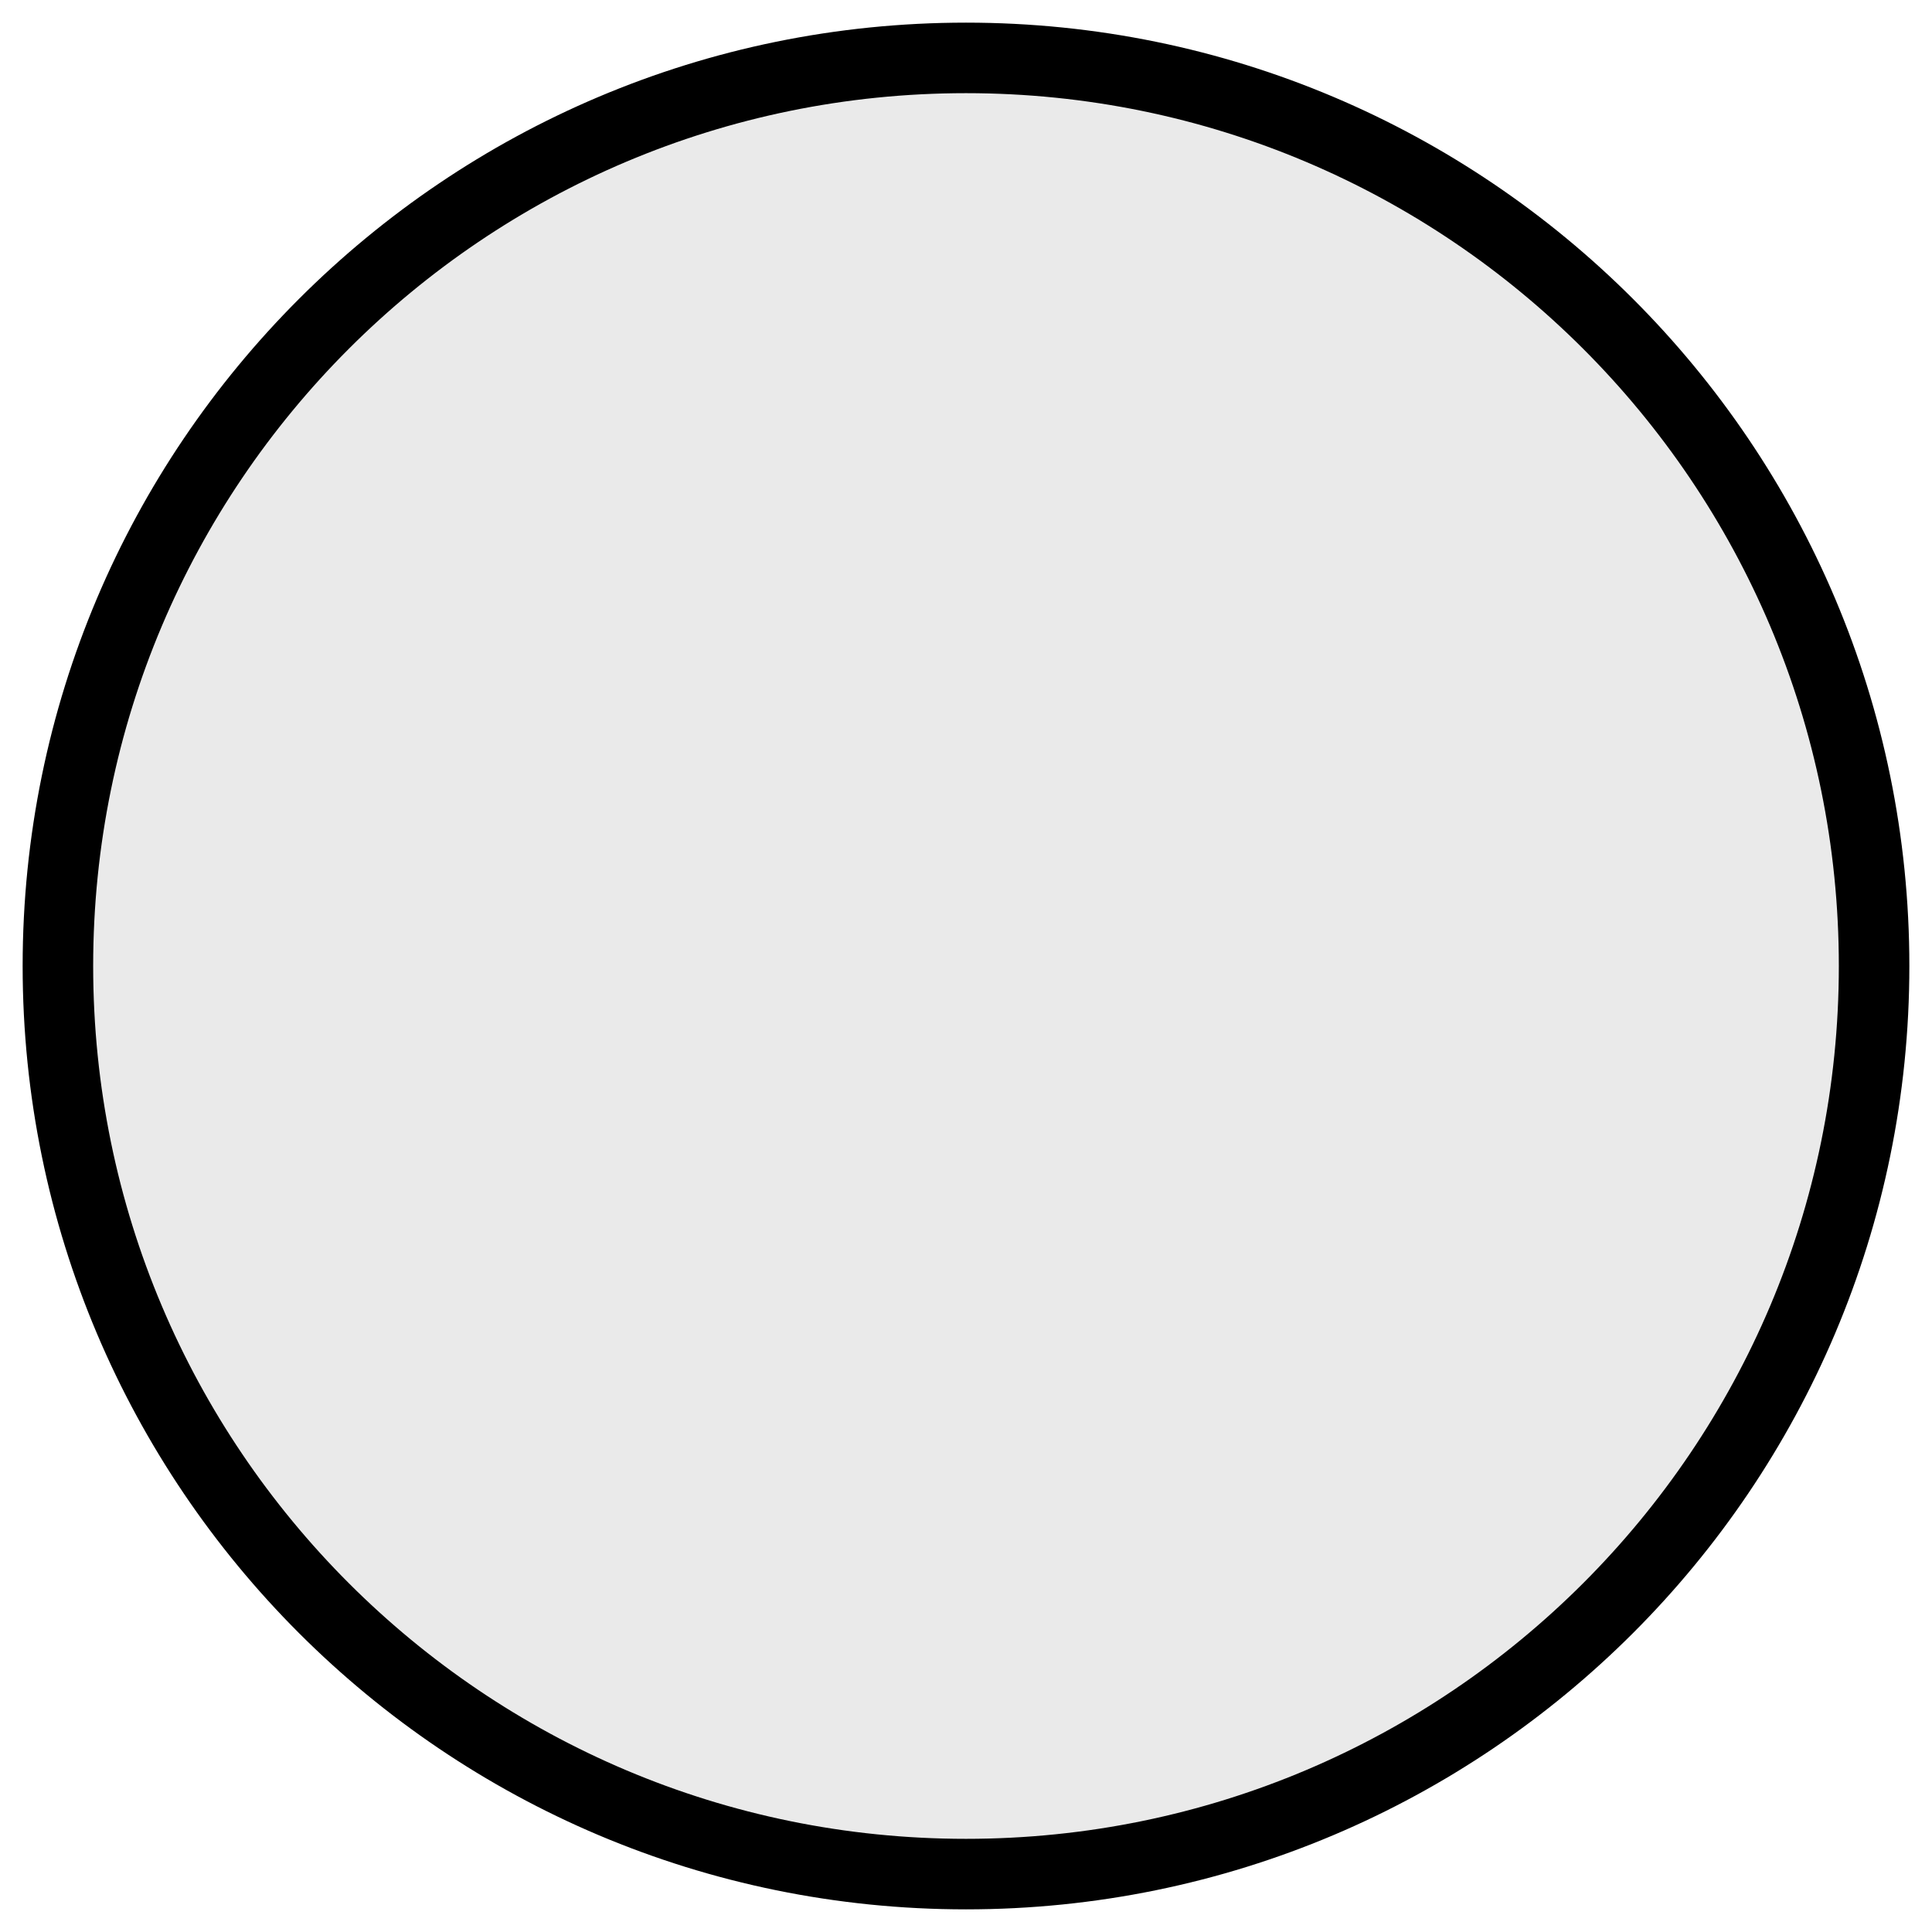
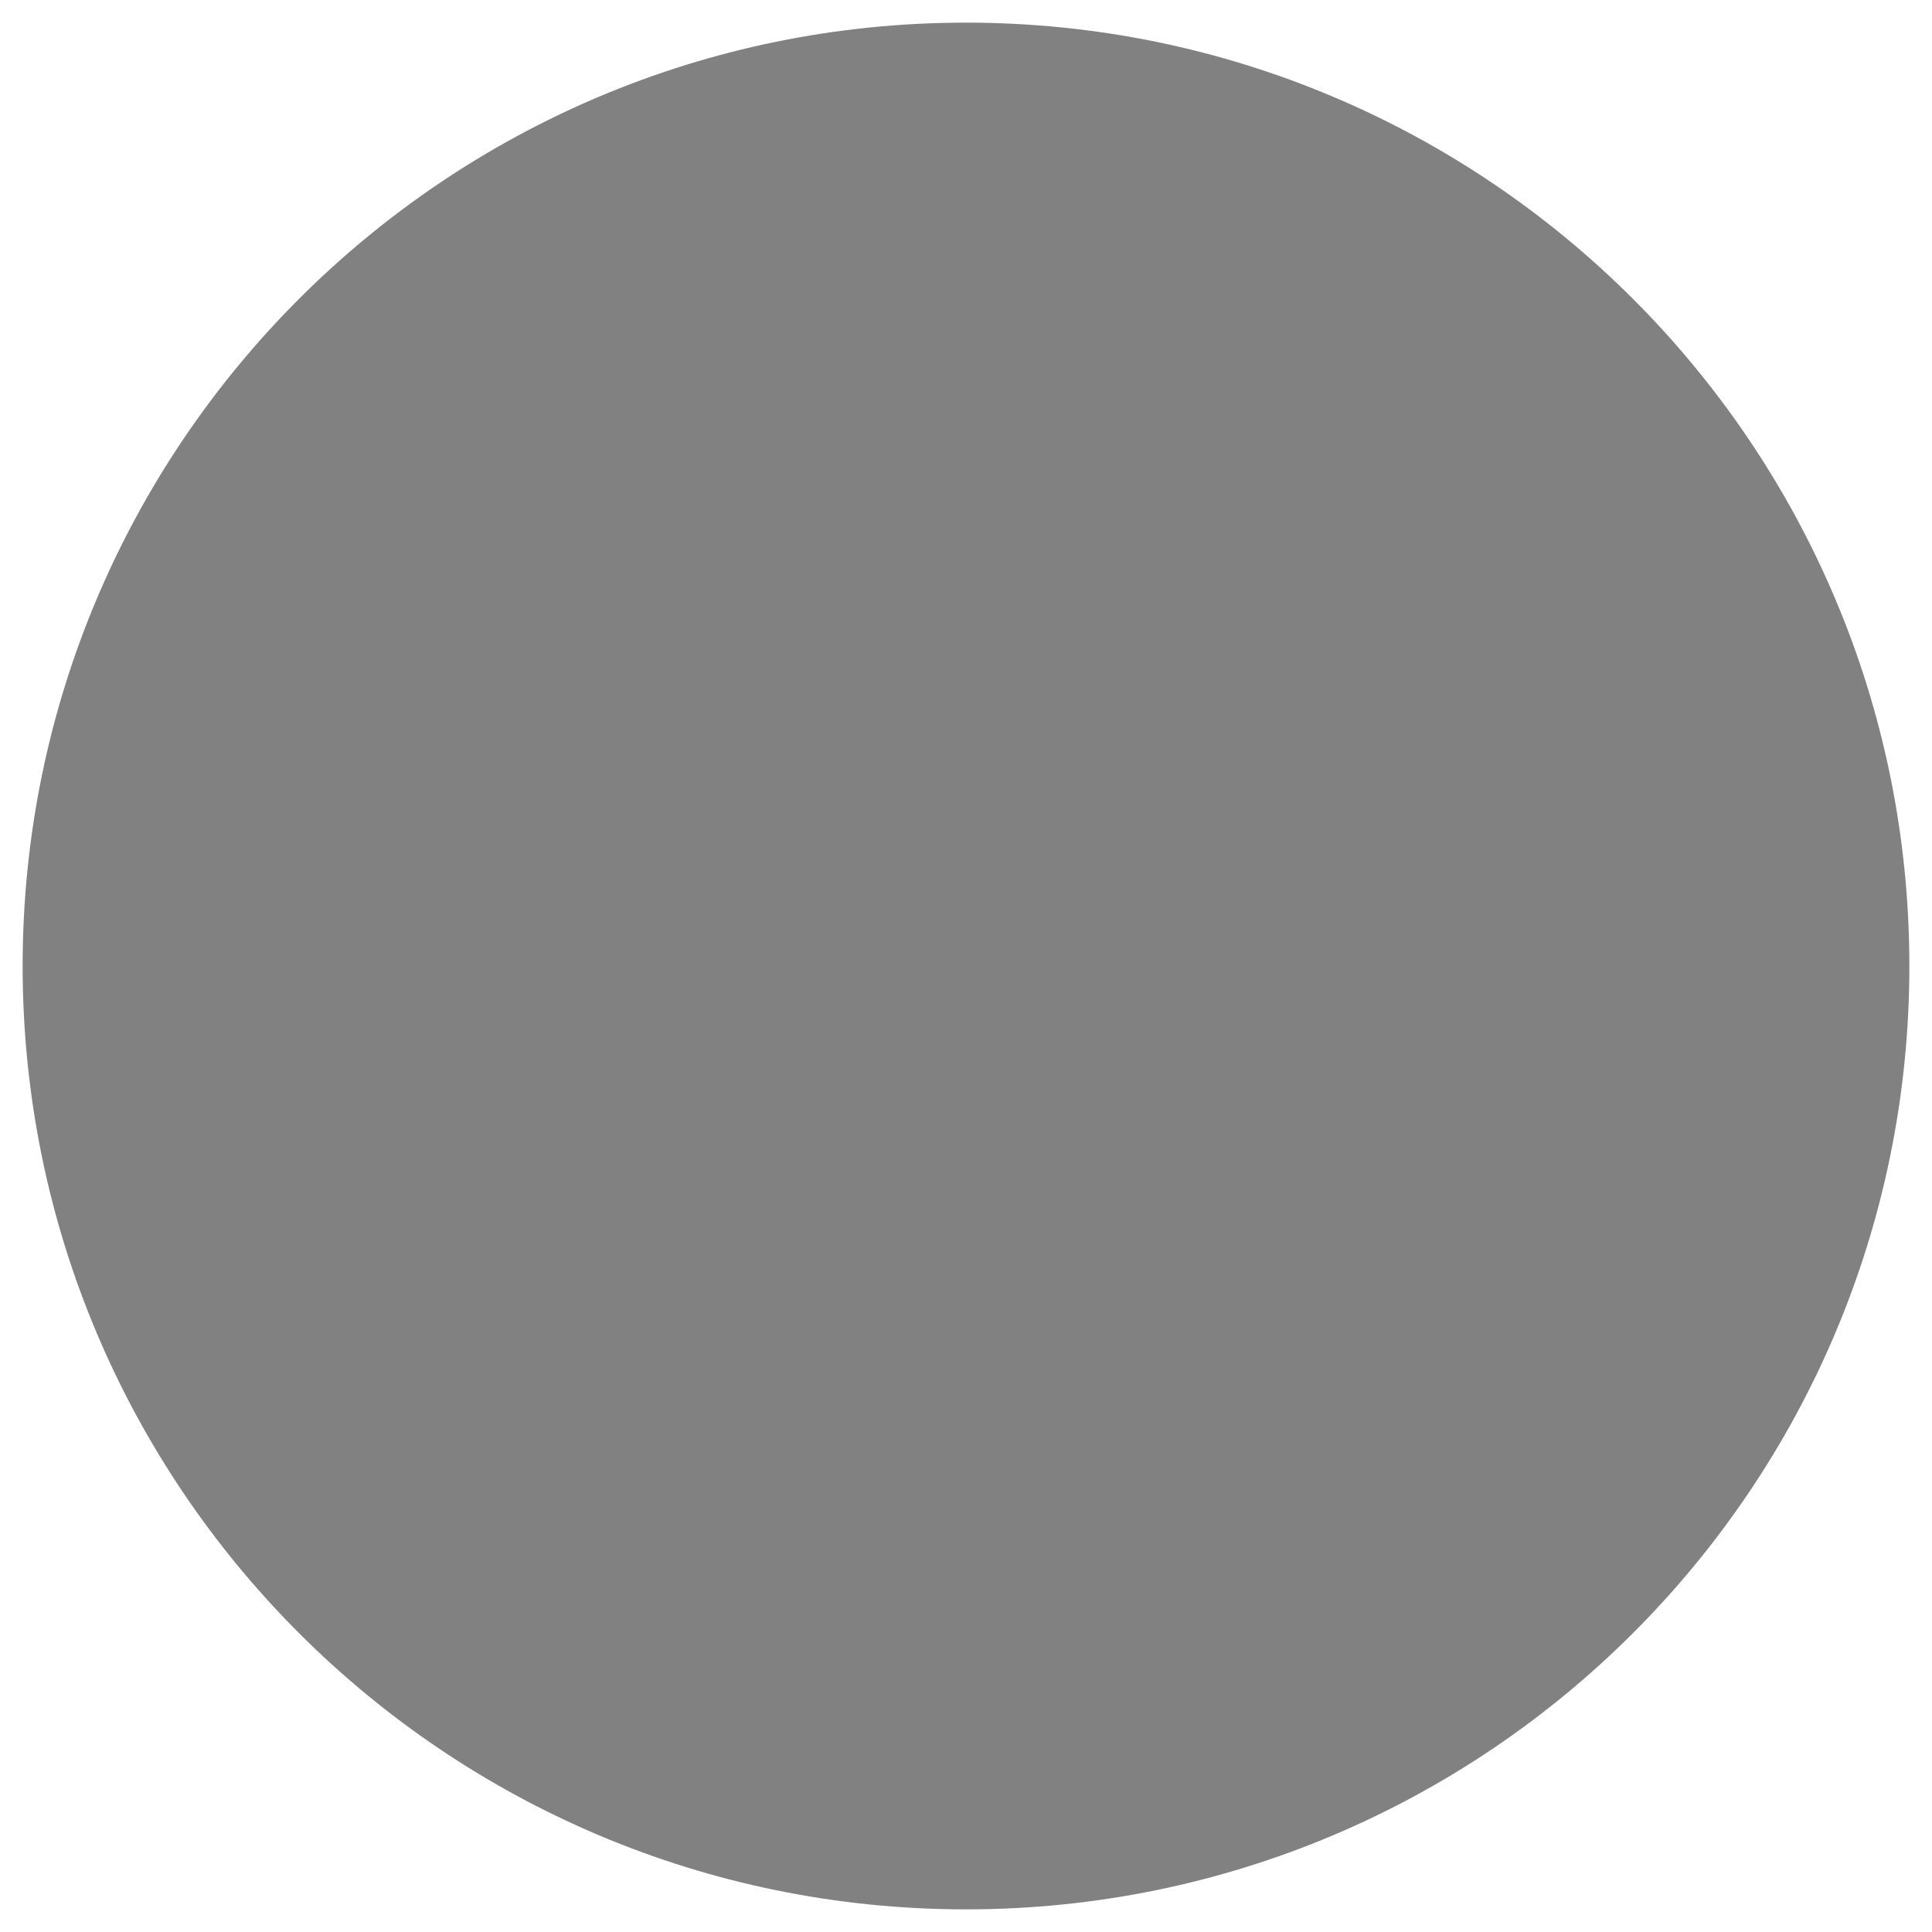
<svg xmlns="http://www.w3.org/2000/svg" width="512" height="512" viewBox="0 0 512 512" version="1.1" id="svg5">
  <defs id="defs2">
    </defs>
  <g id="layer1">
-     <ellipse style="fill:#eaeaea;fill-opacity:1;stroke:#000000;stroke-width:18.69;stroke-linecap:round;stroke-linejoin:round;stroke-miterlimit:4;stroke-dasharray:none;stroke-opacity:1;paint-order:markers fill stroke" id="path4223" cx="256" cy="256" rx="240.655" ry="240.655" />
+     <ellipse style="fill:#000000;fill-opacity:1;stroke:#000000;stroke-width:18.69;stroke-linecap:round;stroke-linejoin:round;stroke-miterlimit:4;stroke-dasharray:none;stroke-opacity:1;paint-order:markers fill stroke;opacity:0.496" id="path4223" cx="256" cy="256" rx="240.655" ry="240.655" />
  </g>
</svg>
